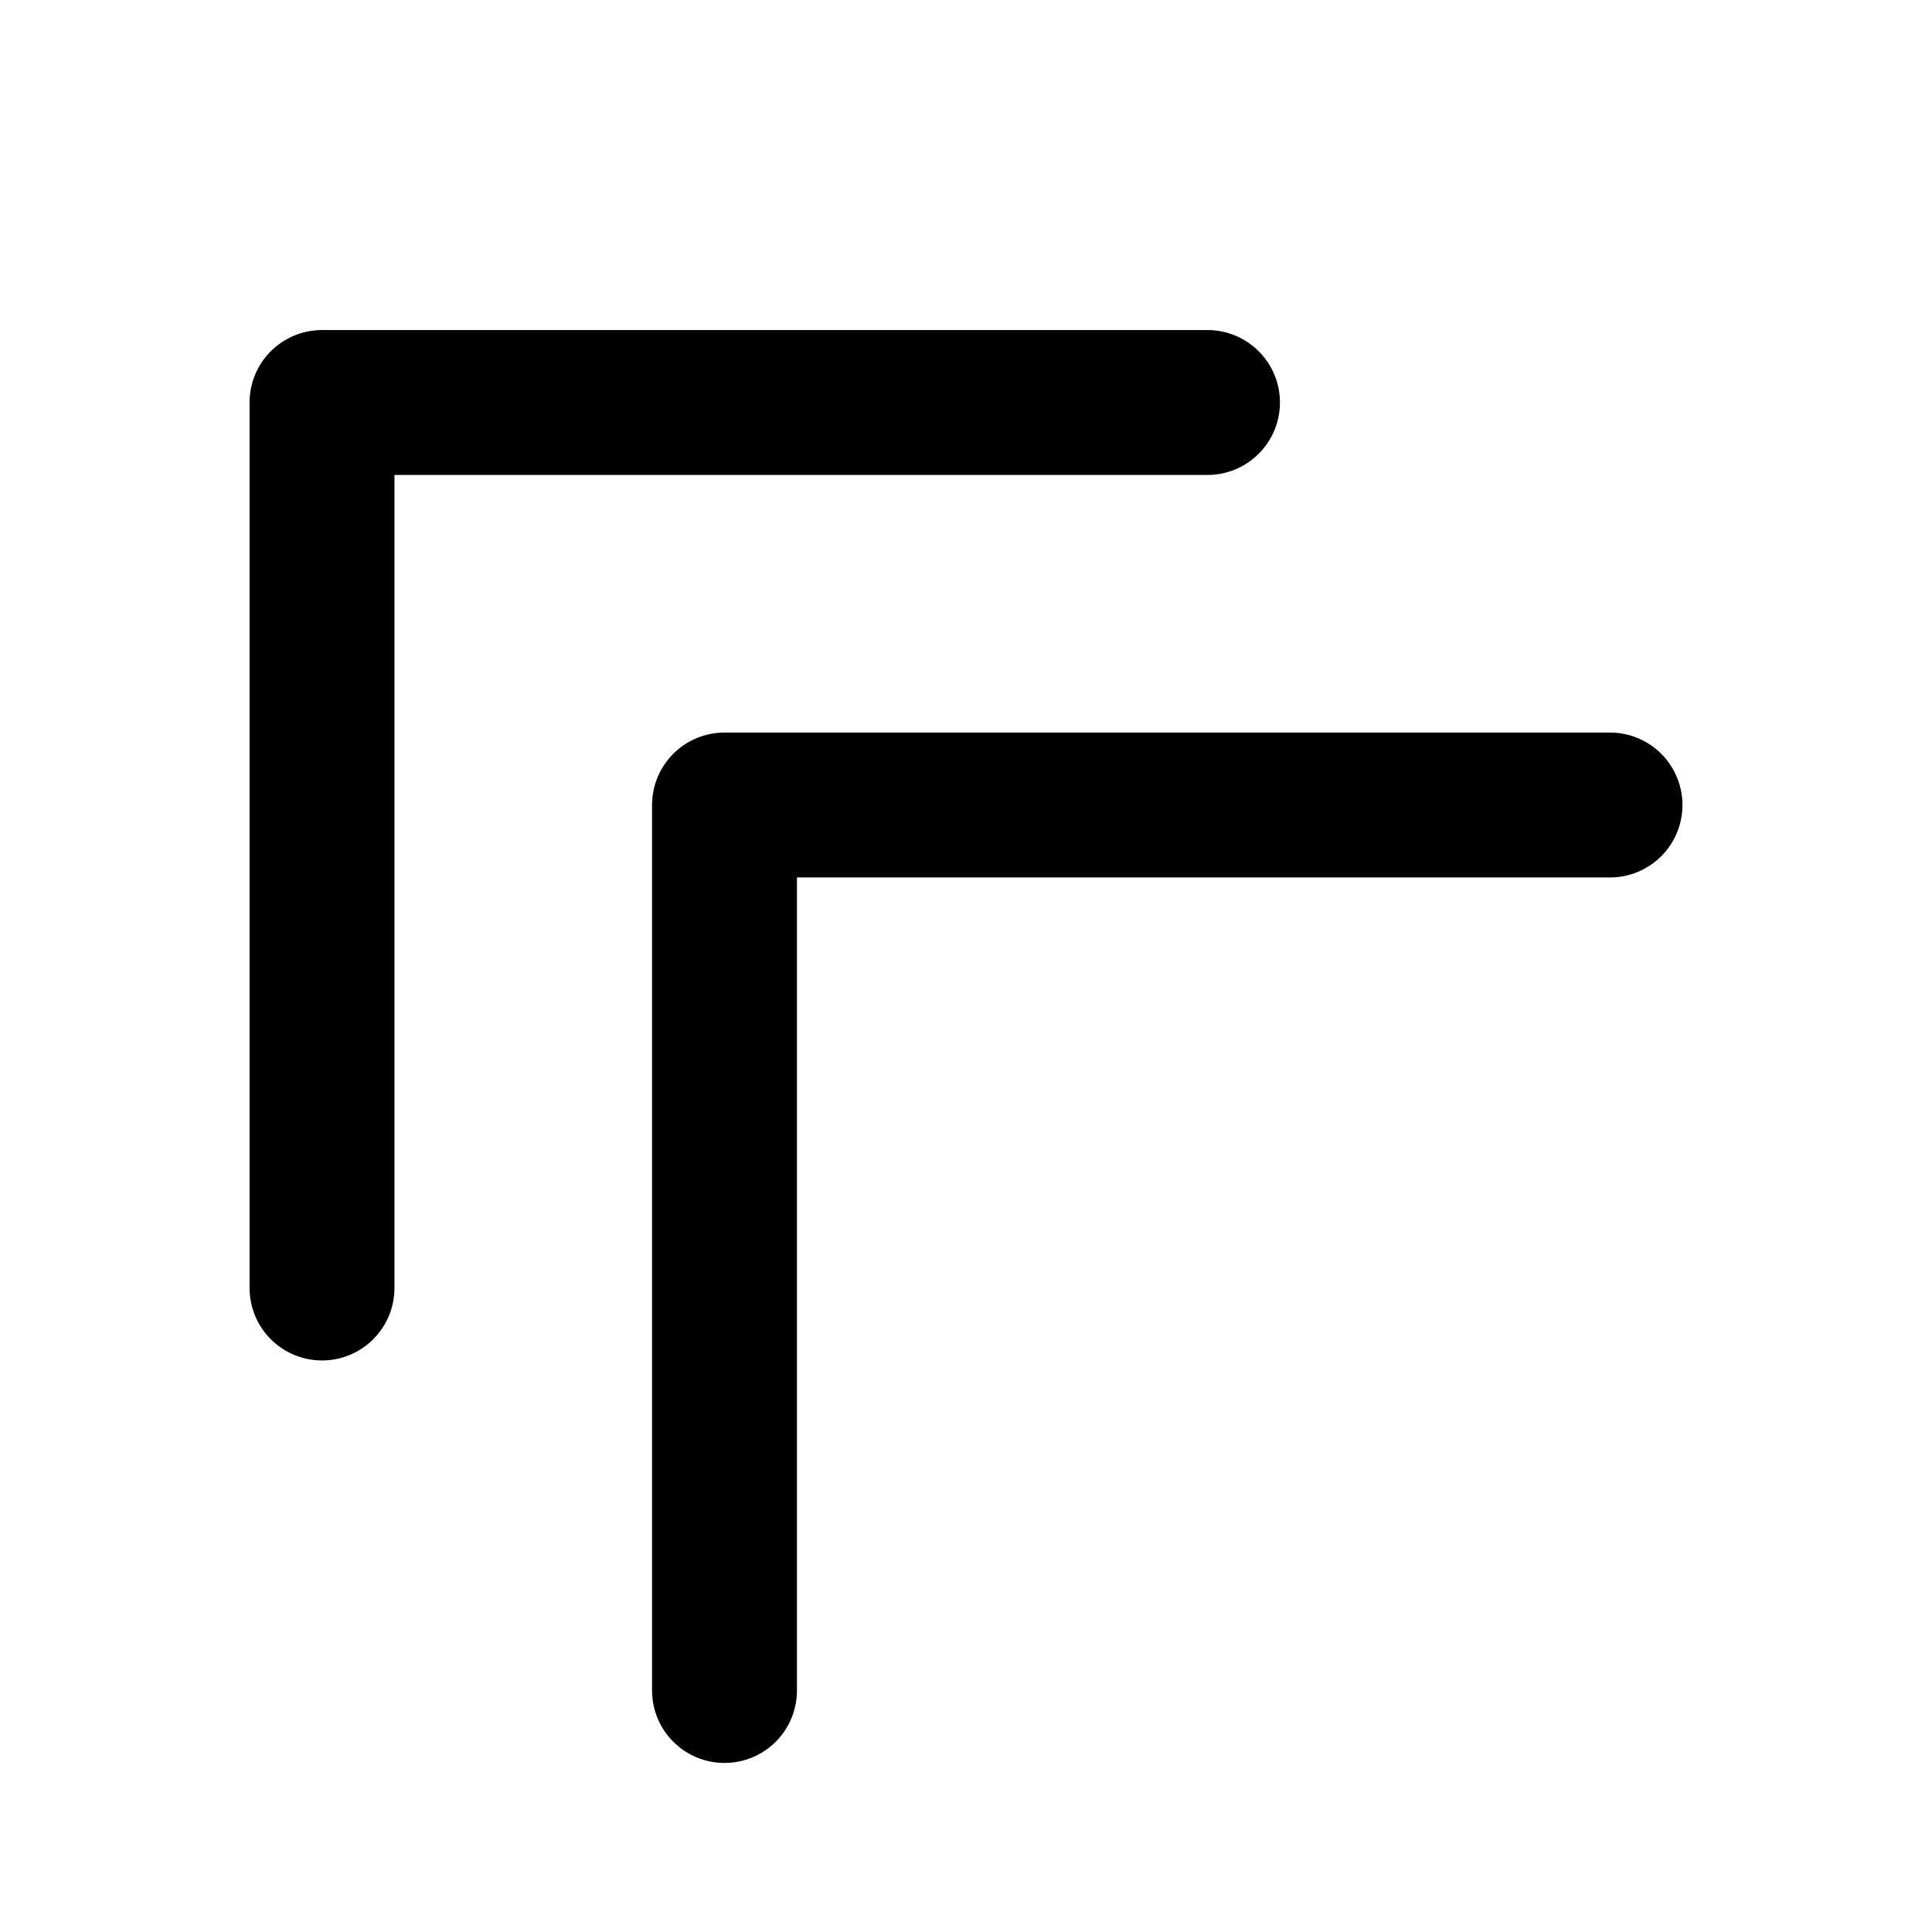
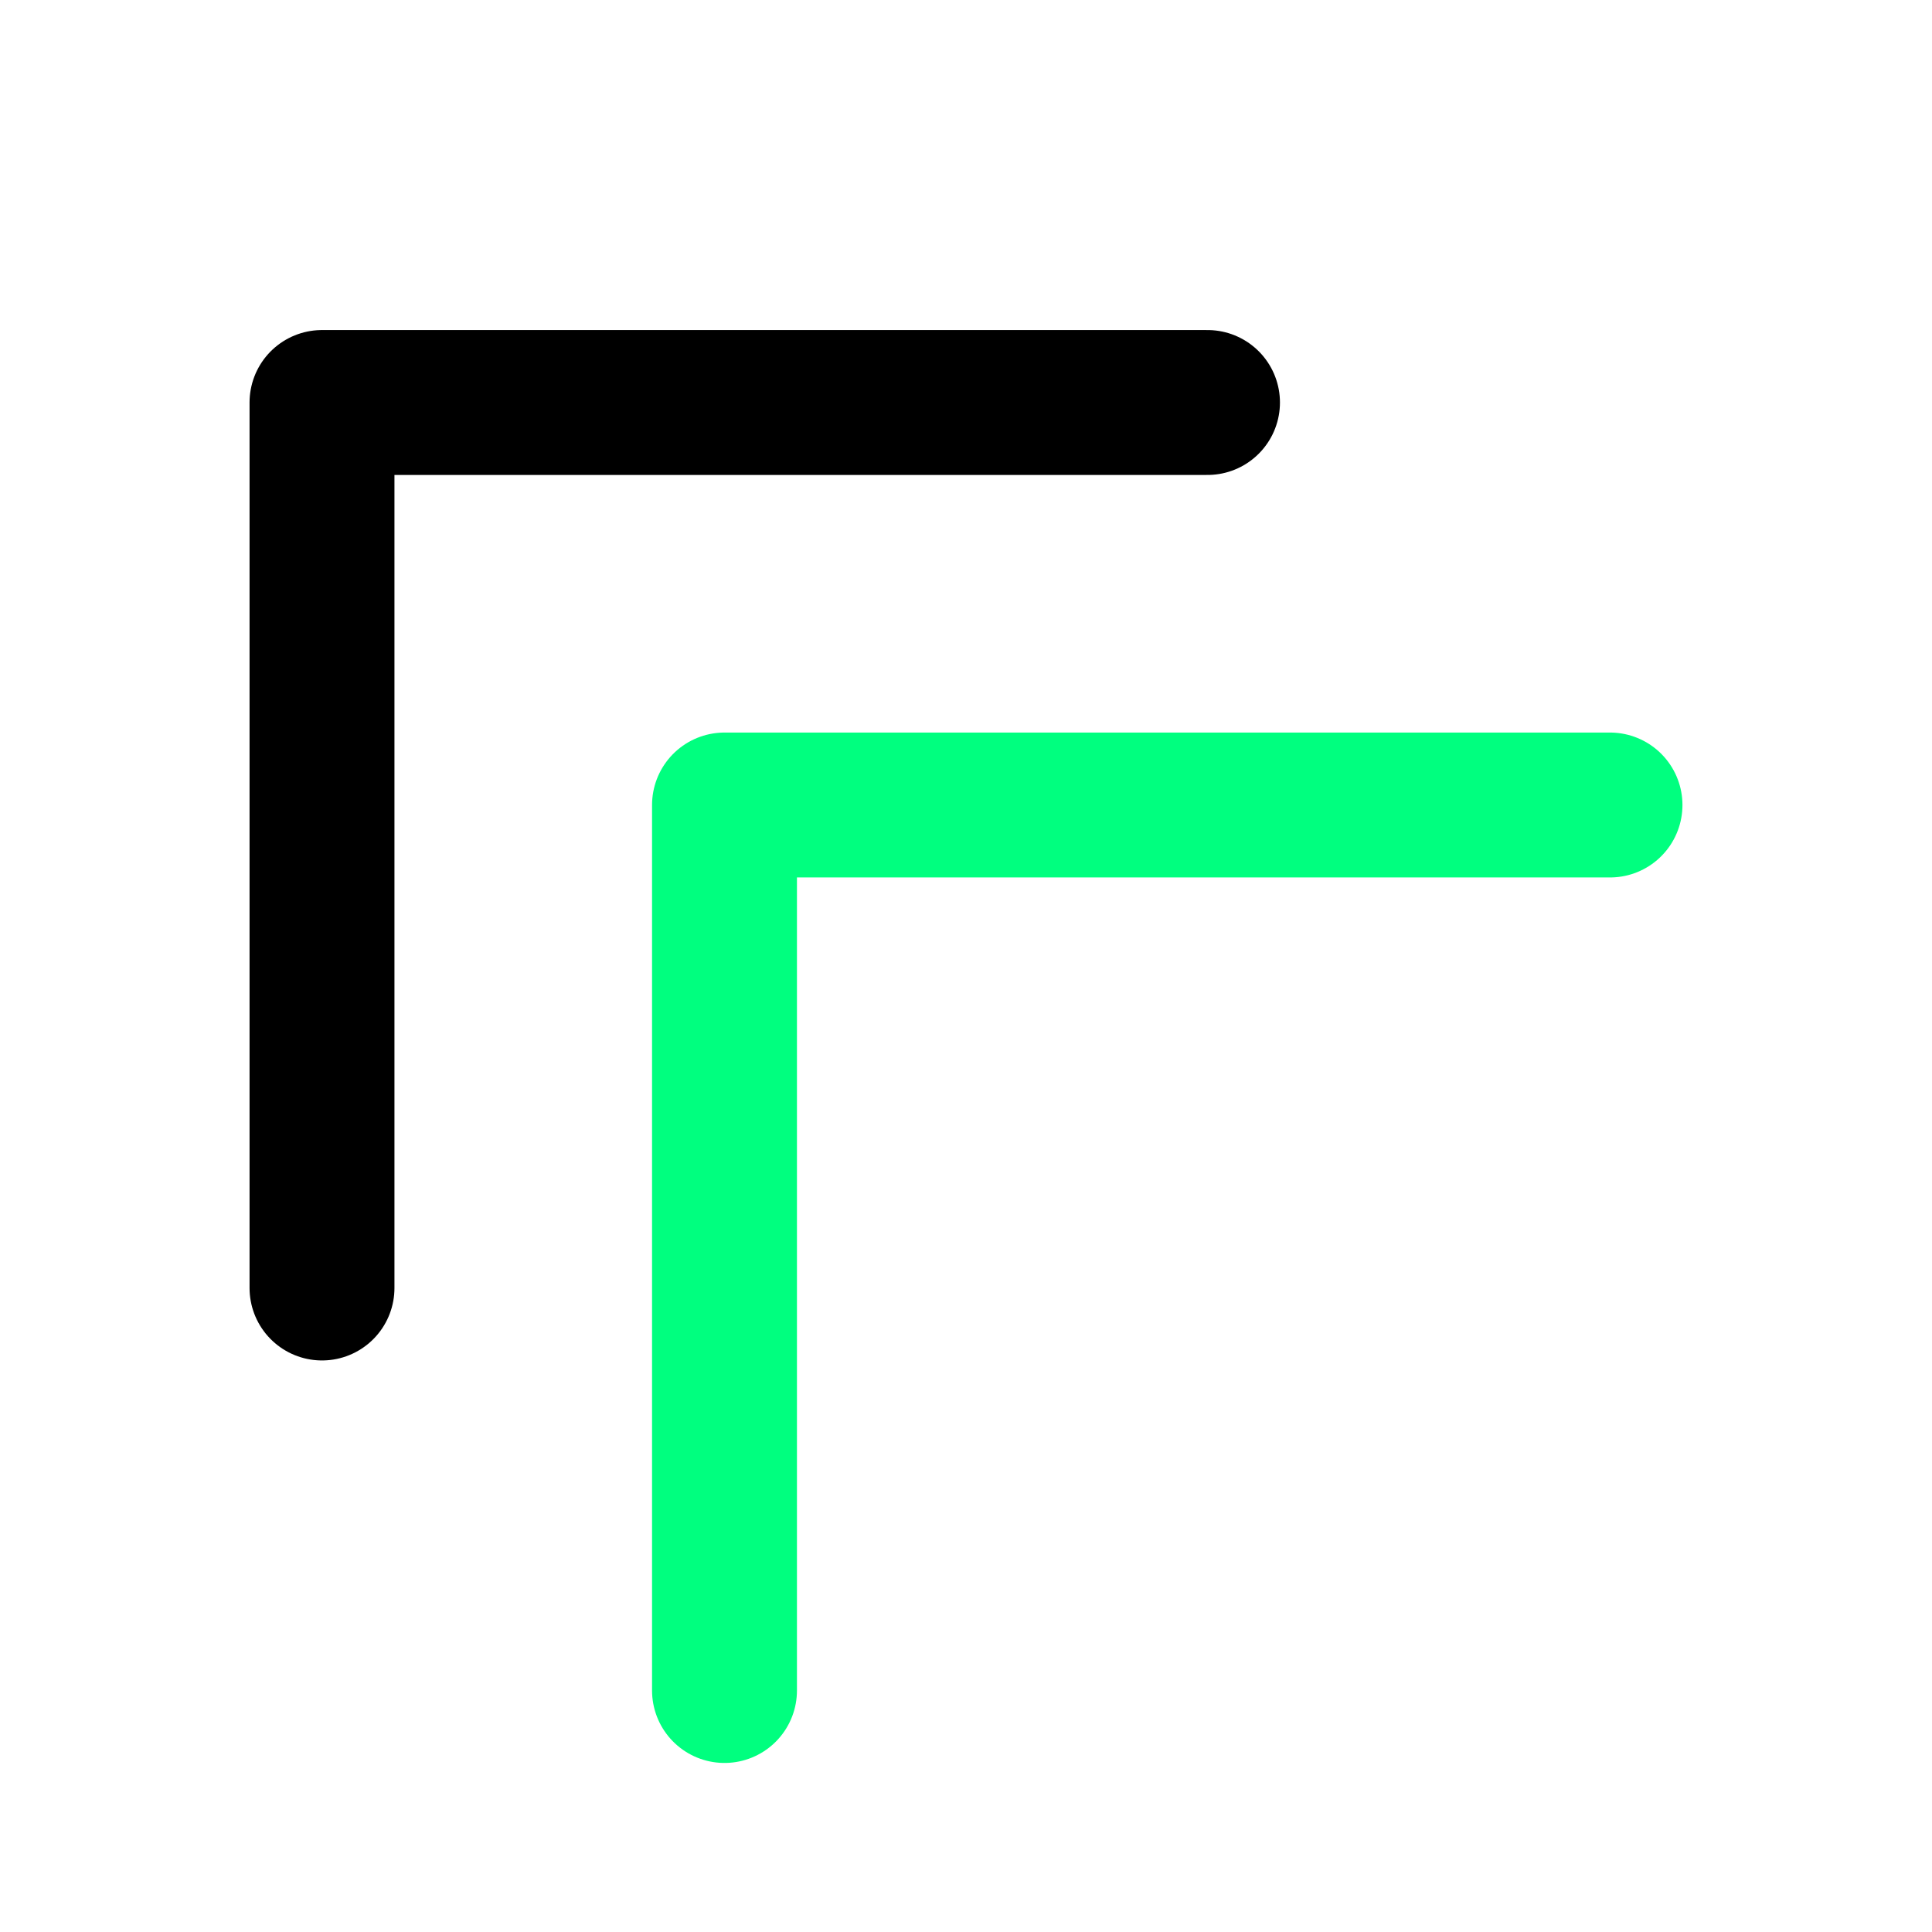
- <svg xmlns="http://www.w3.org/2000/svg" viewBox="0 0 24 24" width="24" height="24">
-   <path d="M4 16V5h11 M9 21V10h11" fill="none" stroke="#000" stroke-width="1.8" stroke-linecap="round" stroke-linejoin="round" />
+ <svg xmlns="http://www.w3.org/2000/svg" width="24" height="24" viewBox="0 0 24 24" fill="none" stroke-width="1.8" stroke-linecap="round" stroke-linejoin="round">
+   <path d="M4 16V5h11" stroke="#000" />
+   <path d="M9 21V10h11" stroke="#00ff7f" stroke-width="1.8" />
</svg>
